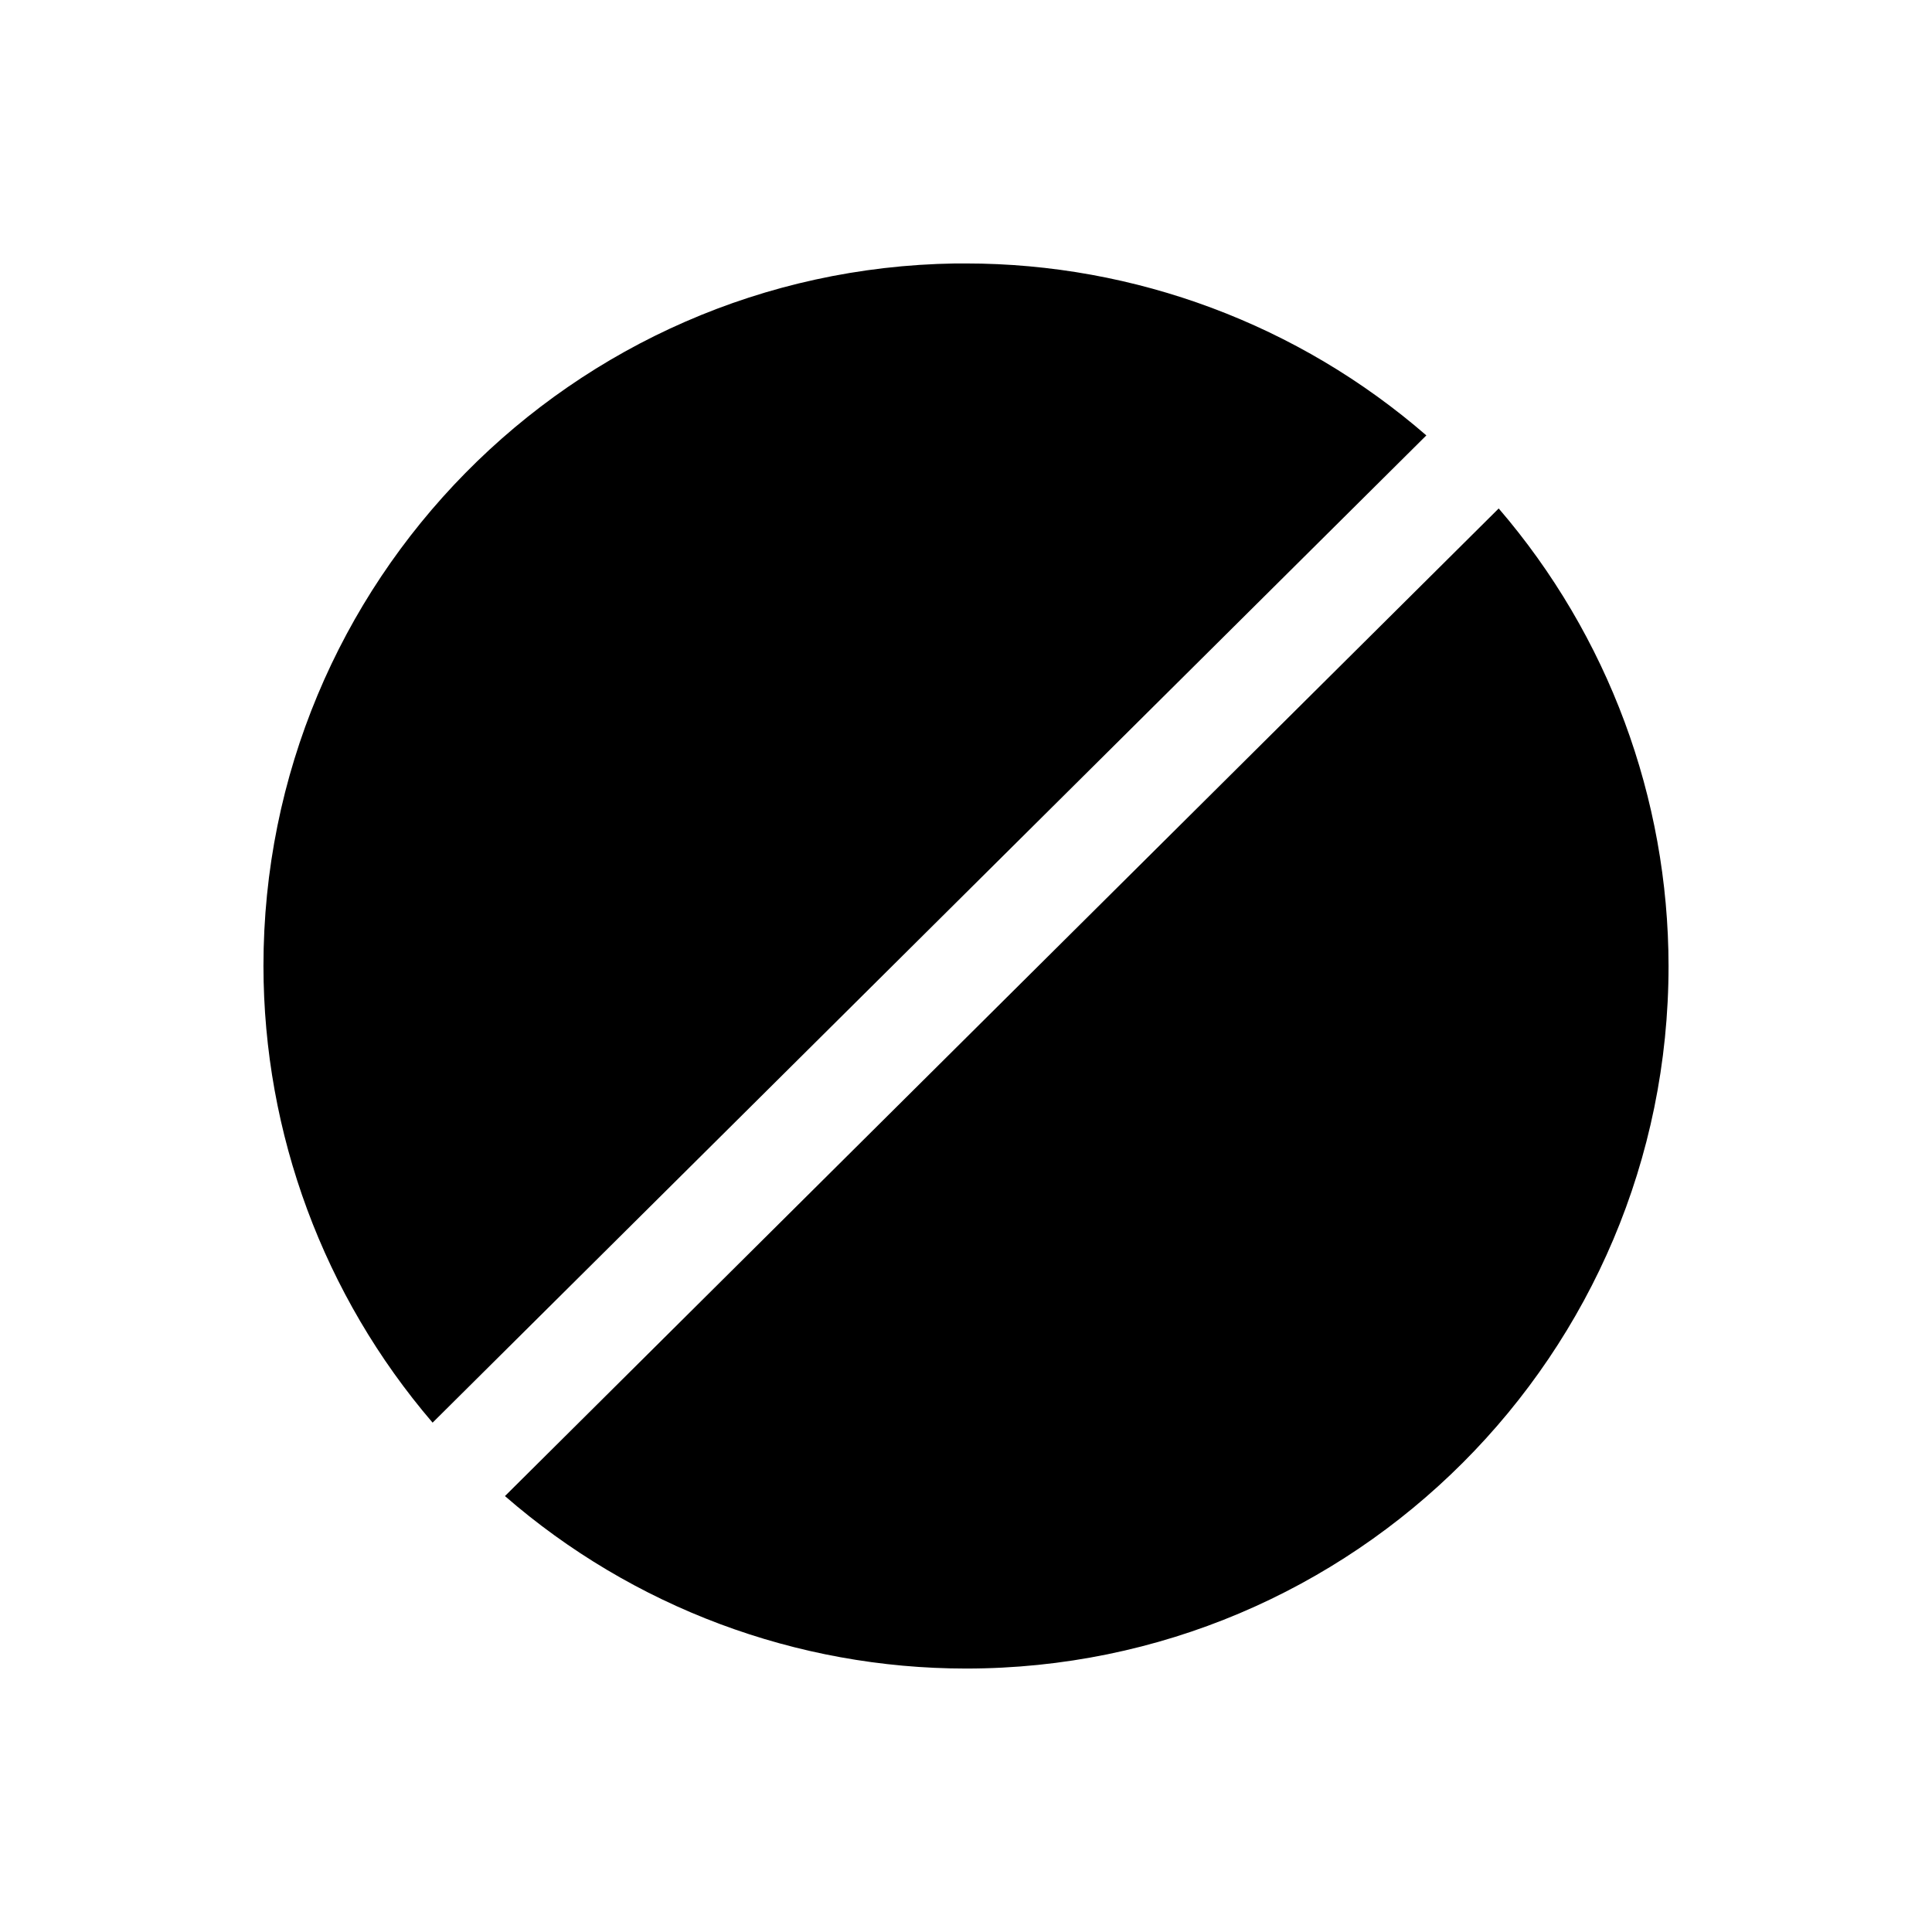
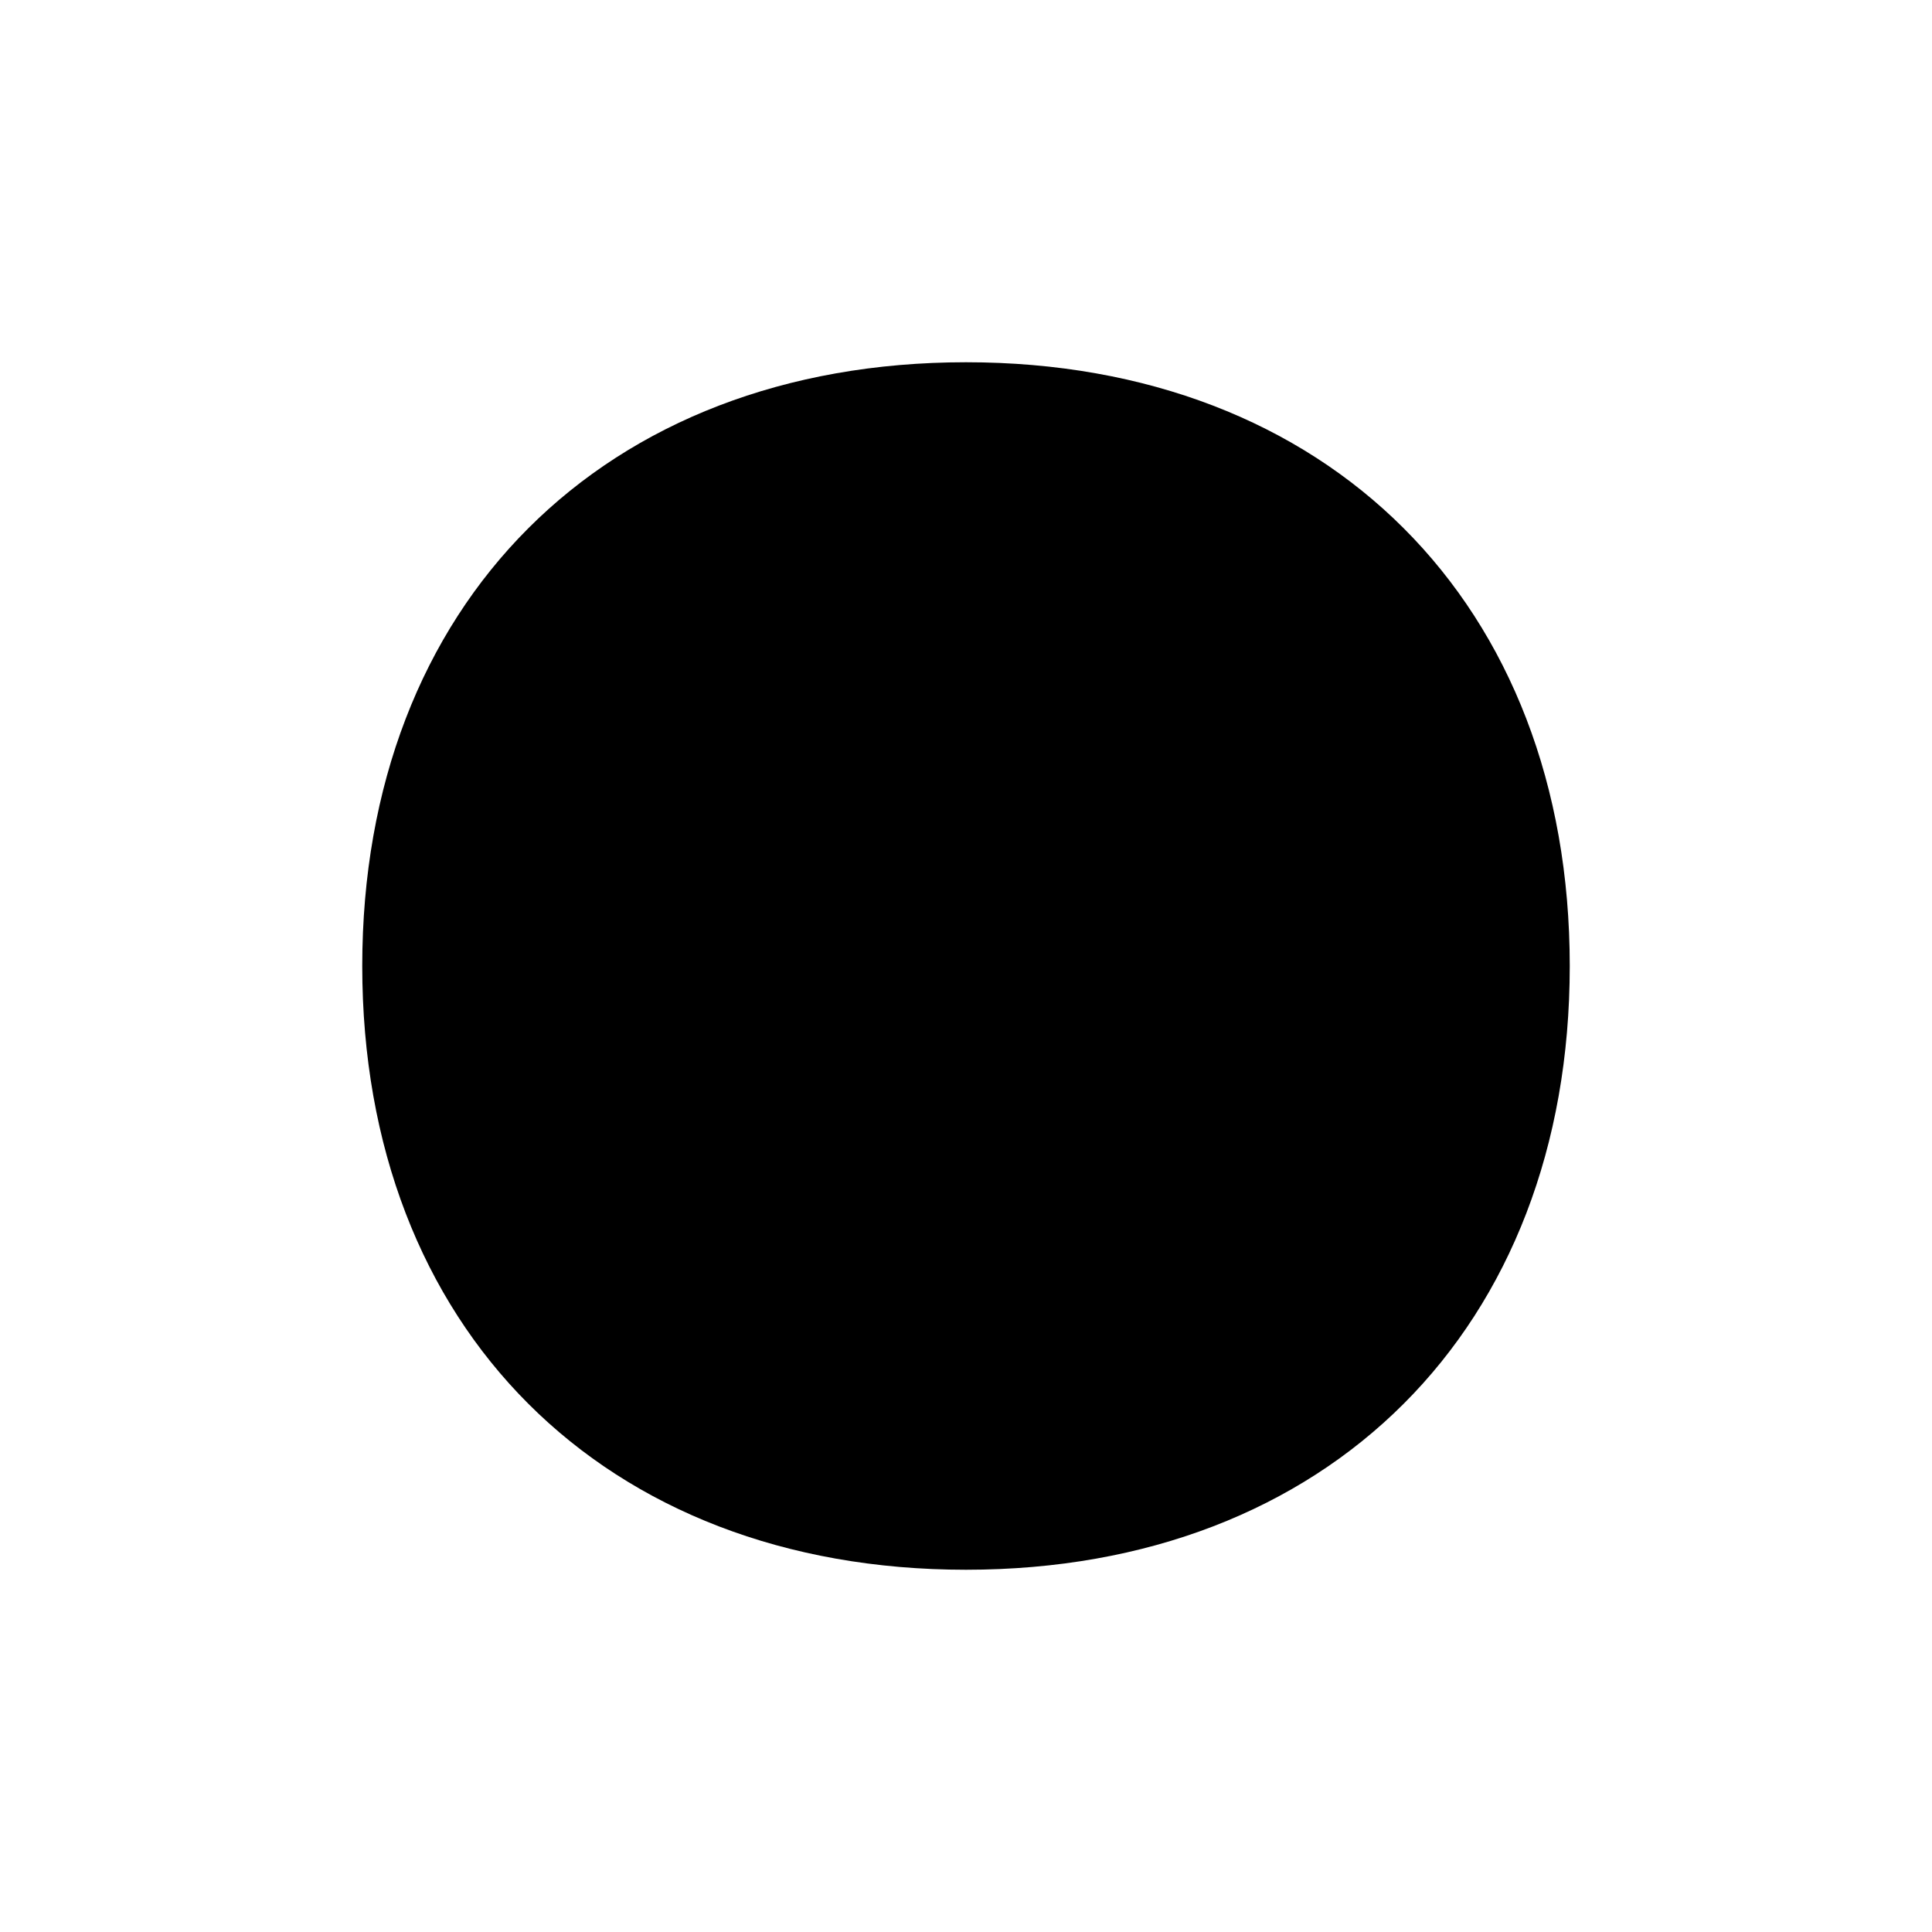
- <svg xmlns="http://www.w3.org/2000/svg" version="1.1" id="triangle-11" width="11px" height="11px" viewBox="0 0 11 11">
+ <svg xmlns="http://www.w3.org/2000/svg" version="1.1" id="triangle-11" width="16" height="16" viewBox="0 0 16 16">
  <defs id="defs14" />
-   <path id="path14" style="fill:#000000" d="M 5.439 1.5 A 4 4 0 0 0 1.5 5.5 A 4 4 0 0 0 2.463 8.1 L 8.121 2.479 A 4 4 0 0 0 5.5 1.5 A 4 4 0 0 0 5.439 1.5 z M 8.533 2.895 L 2.875 8.518 A 4 4 0 0 0 5.5 9.5 A 4 4 0 0 0 9.5 5.5 A 4 4 0 0 0 8.533 2.895 z " />
+   <path id="rect1943" d="m 8,3 c 3,0 5,2 5,5 0,3 -2,5 -5,5 C 5,13 3,11 3,8 3,5 5,3 8,3 Z" />
</svg>
